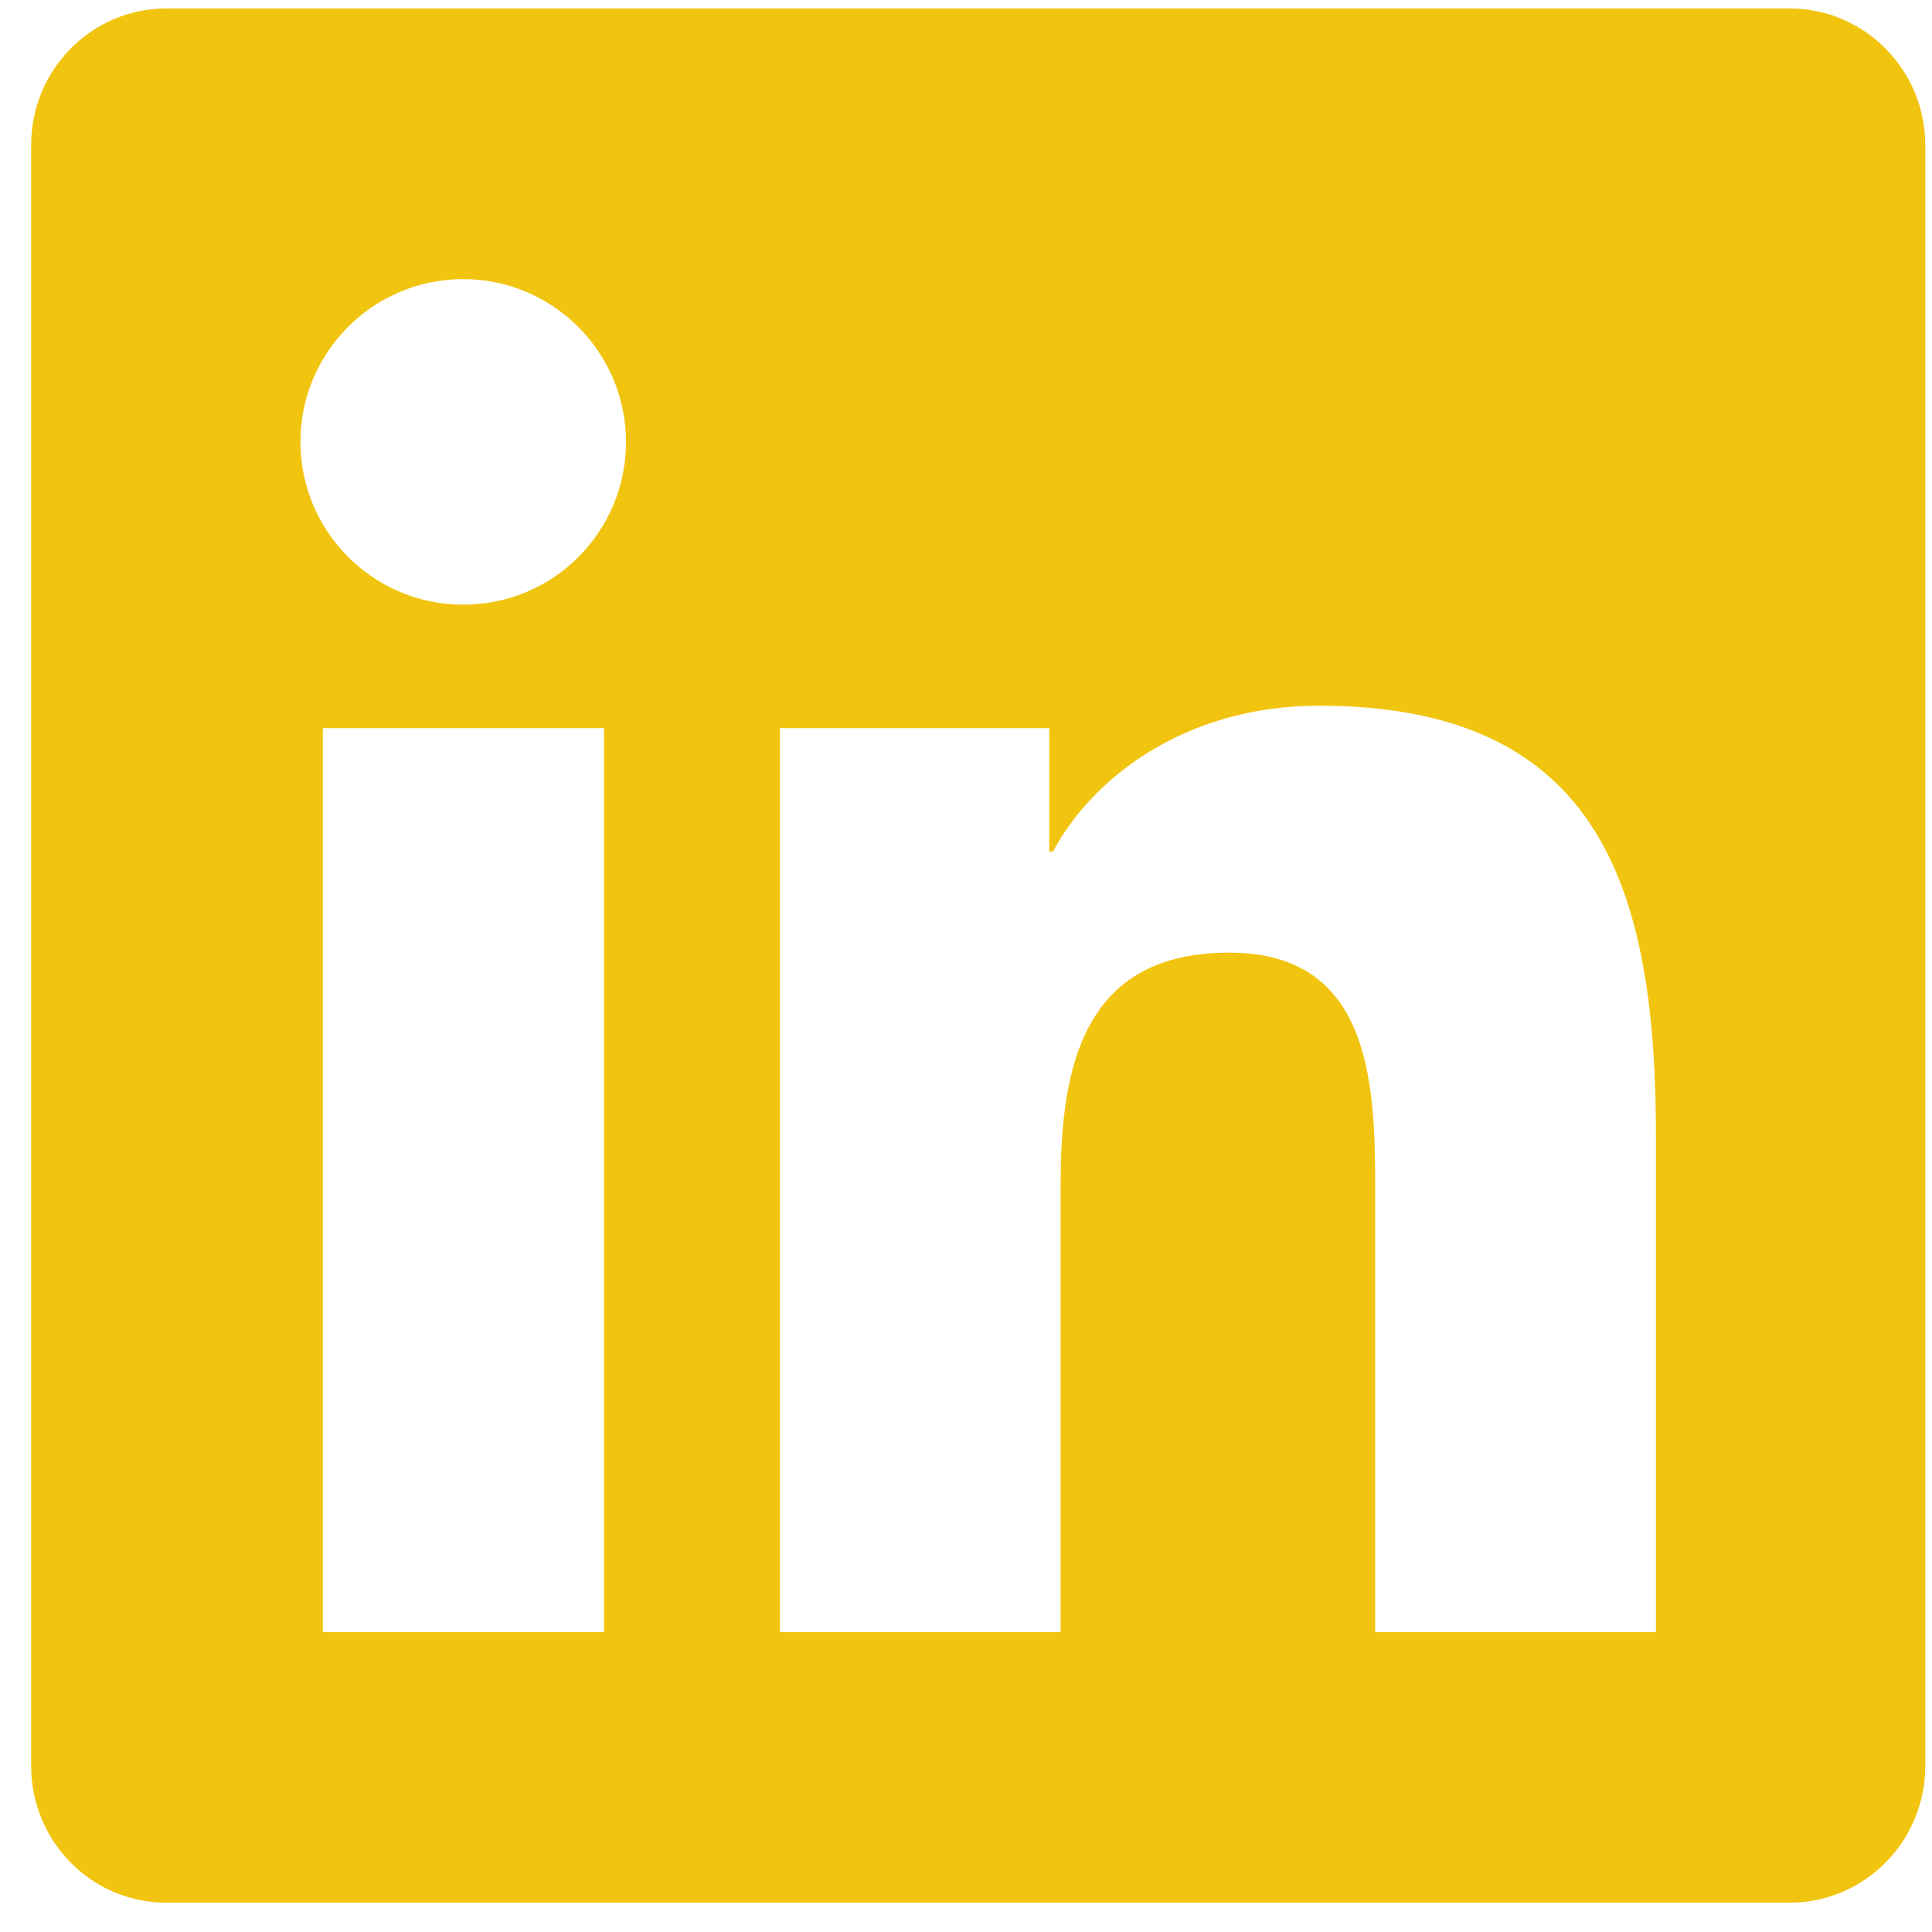
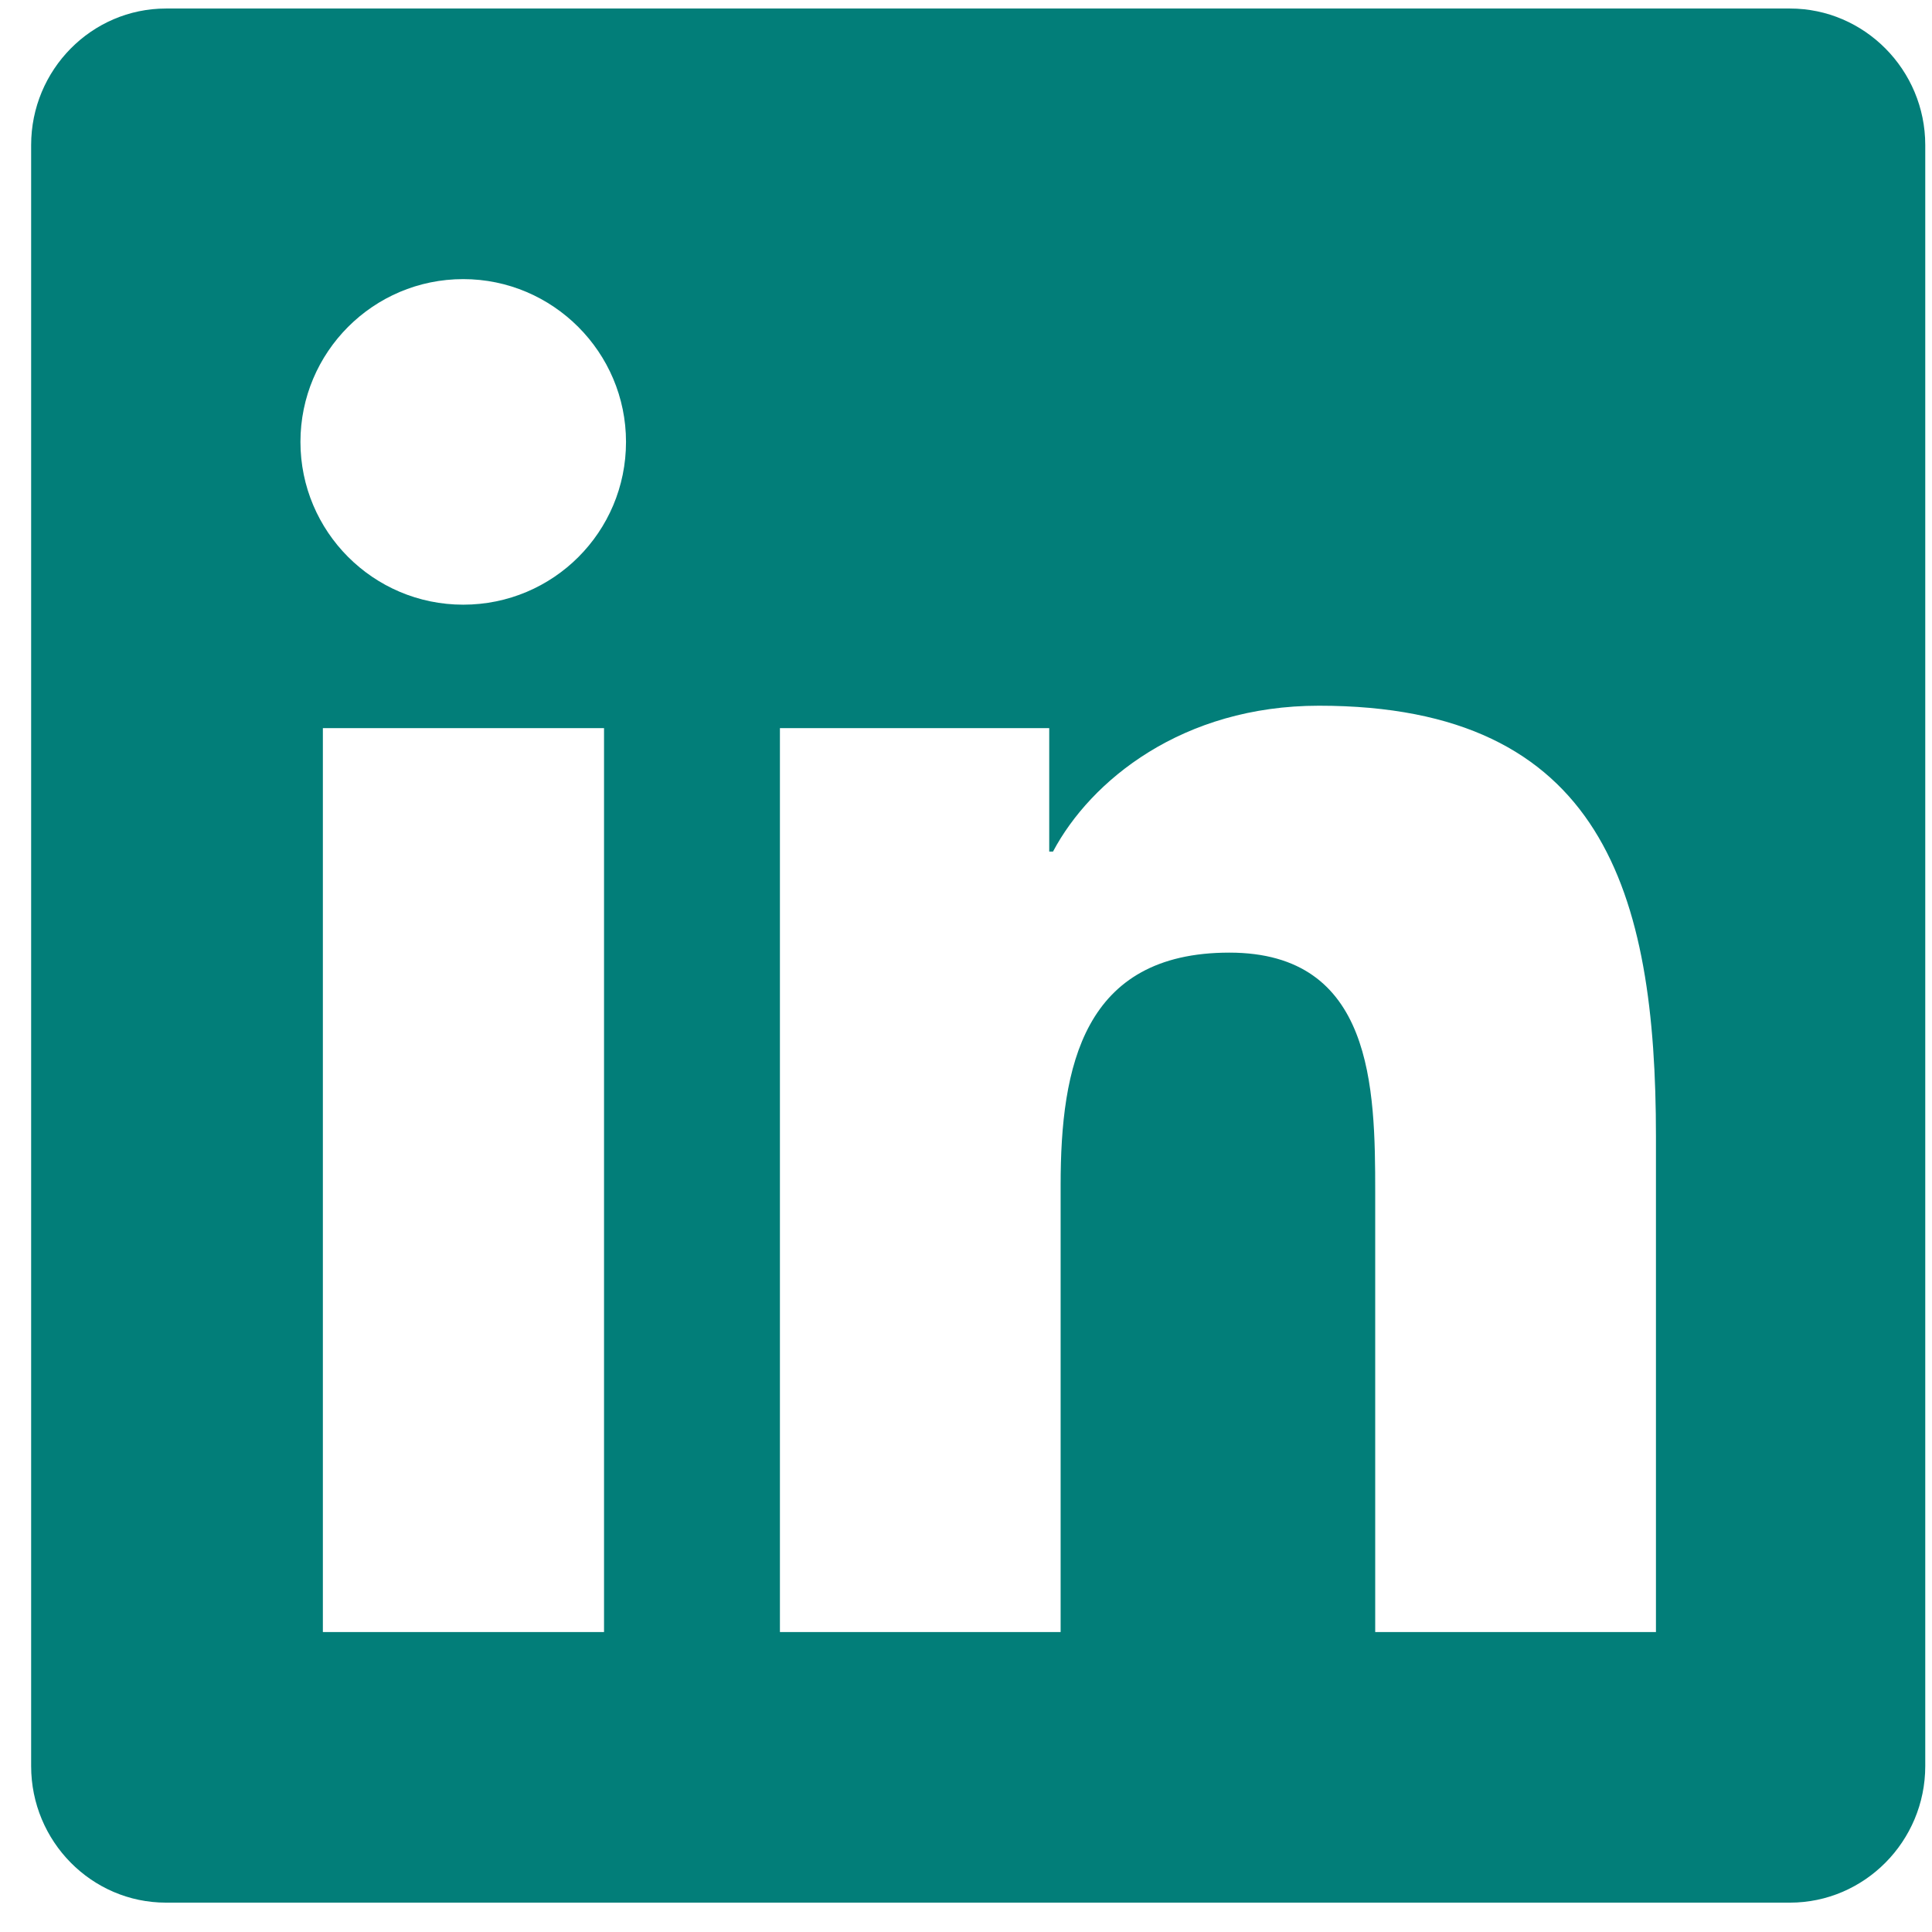
- <svg xmlns="http://www.w3.org/2000/svg" width="51px" height="51px" viewBox="0 0 51 51" version="1.1">
-   <defs />
-   <g id="Page-1" stroke="none" stroke-width="1" fill="none" fill-rule="evenodd">
-     <g id="linkedin1" fill="#F1C40F" fill-rule="nonzero">
-       <path d="M47.251,0.225 L4.382,0.225 C2.418,0.225 0.822,1.843 0.822,3.83 L0.822,46.62 C0.822,48.607 2.418,50.225 4.382,50.225 L47.251,50.225 C49.215,50.225 50.822,48.607 50.822,46.62 L50.822,3.83 C50.822,1.843 49.215,0.225 47.251,0.225 Z M15.934,43.082 L8.523,43.082 L8.523,19.221 L15.945,19.221 L15.945,43.082 L15.934,43.082 Z M12.228,15.962 C9.851,15.962 7.931,14.031 7.931,11.665 C7.931,9.299 9.851,7.368 12.228,7.368 C14.594,7.368 16.525,9.299 16.525,11.665 C16.525,14.042 14.605,15.962 12.228,15.962 Z M43.713,43.082 L36.302,43.082 L36.302,31.475 C36.302,28.707 36.246,25.147 32.451,25.147 C28.59,25.147 27.998,28.16 27.998,31.274 L27.998,43.082 L20.588,43.082 L20.588,19.221 L27.697,19.221 L27.697,22.479 L27.797,22.479 C28.791,20.604 31.213,18.629 34.818,18.629 C42.318,18.629 43.713,23.573 43.713,30.002 L43.713,43.082 Z" />
-     </g>
-   </g>
+ <svg xmlns="http://www.w3.org/2000/svg" width="51" height="51" viewBox="0 0 51 51">
+   <path fill="#027E79" d="M46.429,0 L3.56,0 C1.596,0 0,1.618 0,3.605 L0,46.395 C0,48.382 1.596,50 3.56,50 L46.429,50 C48.393,50 50,48.382 50,46.395 L50,3.605 C50,1.618 48.393,0 46.429,0 Z M15.112,42.857 L7.701,42.857 L7.701,18.996 L15.123,18.996 L15.123,42.857 L15.112,42.857 Z M11.406,15.737 C9.029,15.737 7.109,13.806 7.109,11.44 C7.109,9.074 9.029,7.143 11.406,7.143 C13.772,7.143 15.703,9.074 15.703,11.44 C15.703,13.817 13.783,15.737 11.406,15.737 Z M42.891,42.857 L35.48,42.857 L35.48,31.25 C35.48,28.482 35.424,24.922 31.629,24.922 C27.768,24.922 27.176,27.935 27.176,31.049 L27.176,42.857 L19.766,42.857 L19.766,18.996 L26.875,18.996 L26.875,22.254 L26.975,22.254 C27.969,20.379 30.391,18.404 33.996,18.404 C41.496,18.404 42.891,23.348 42.891,29.777 L42.891,42.857 Z" transform="translate(.822 .225)" />
</svg>
